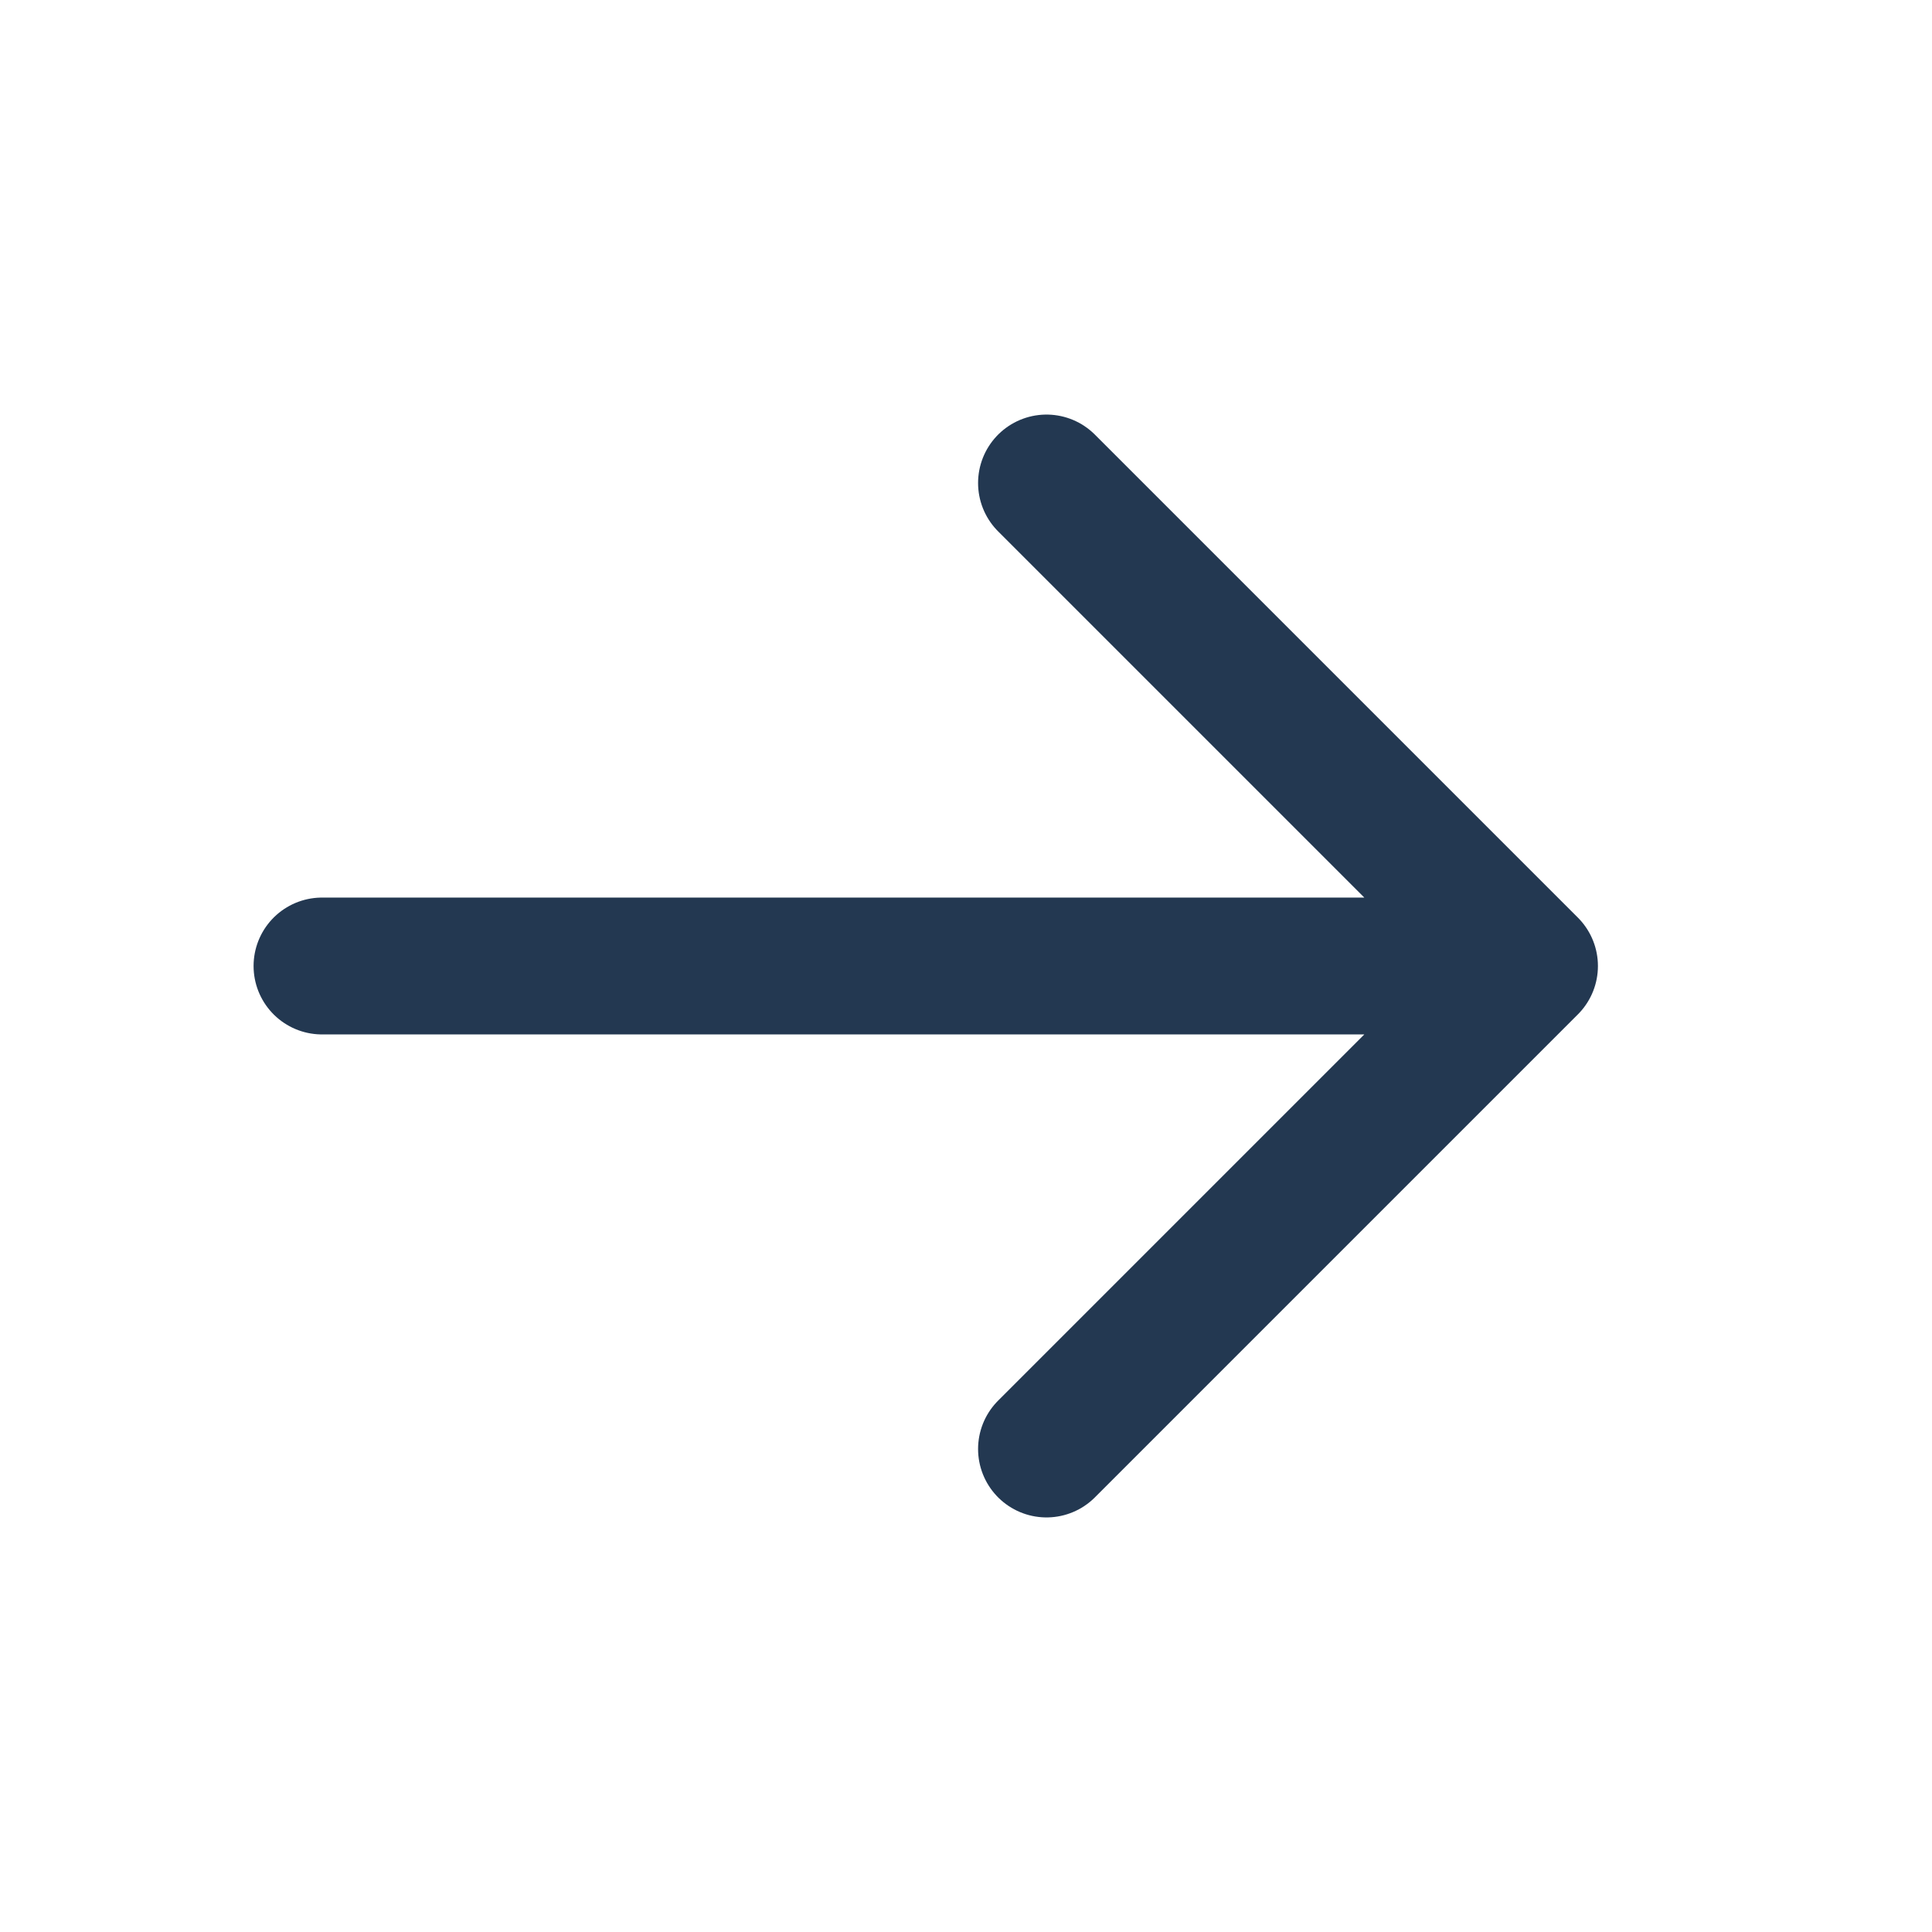
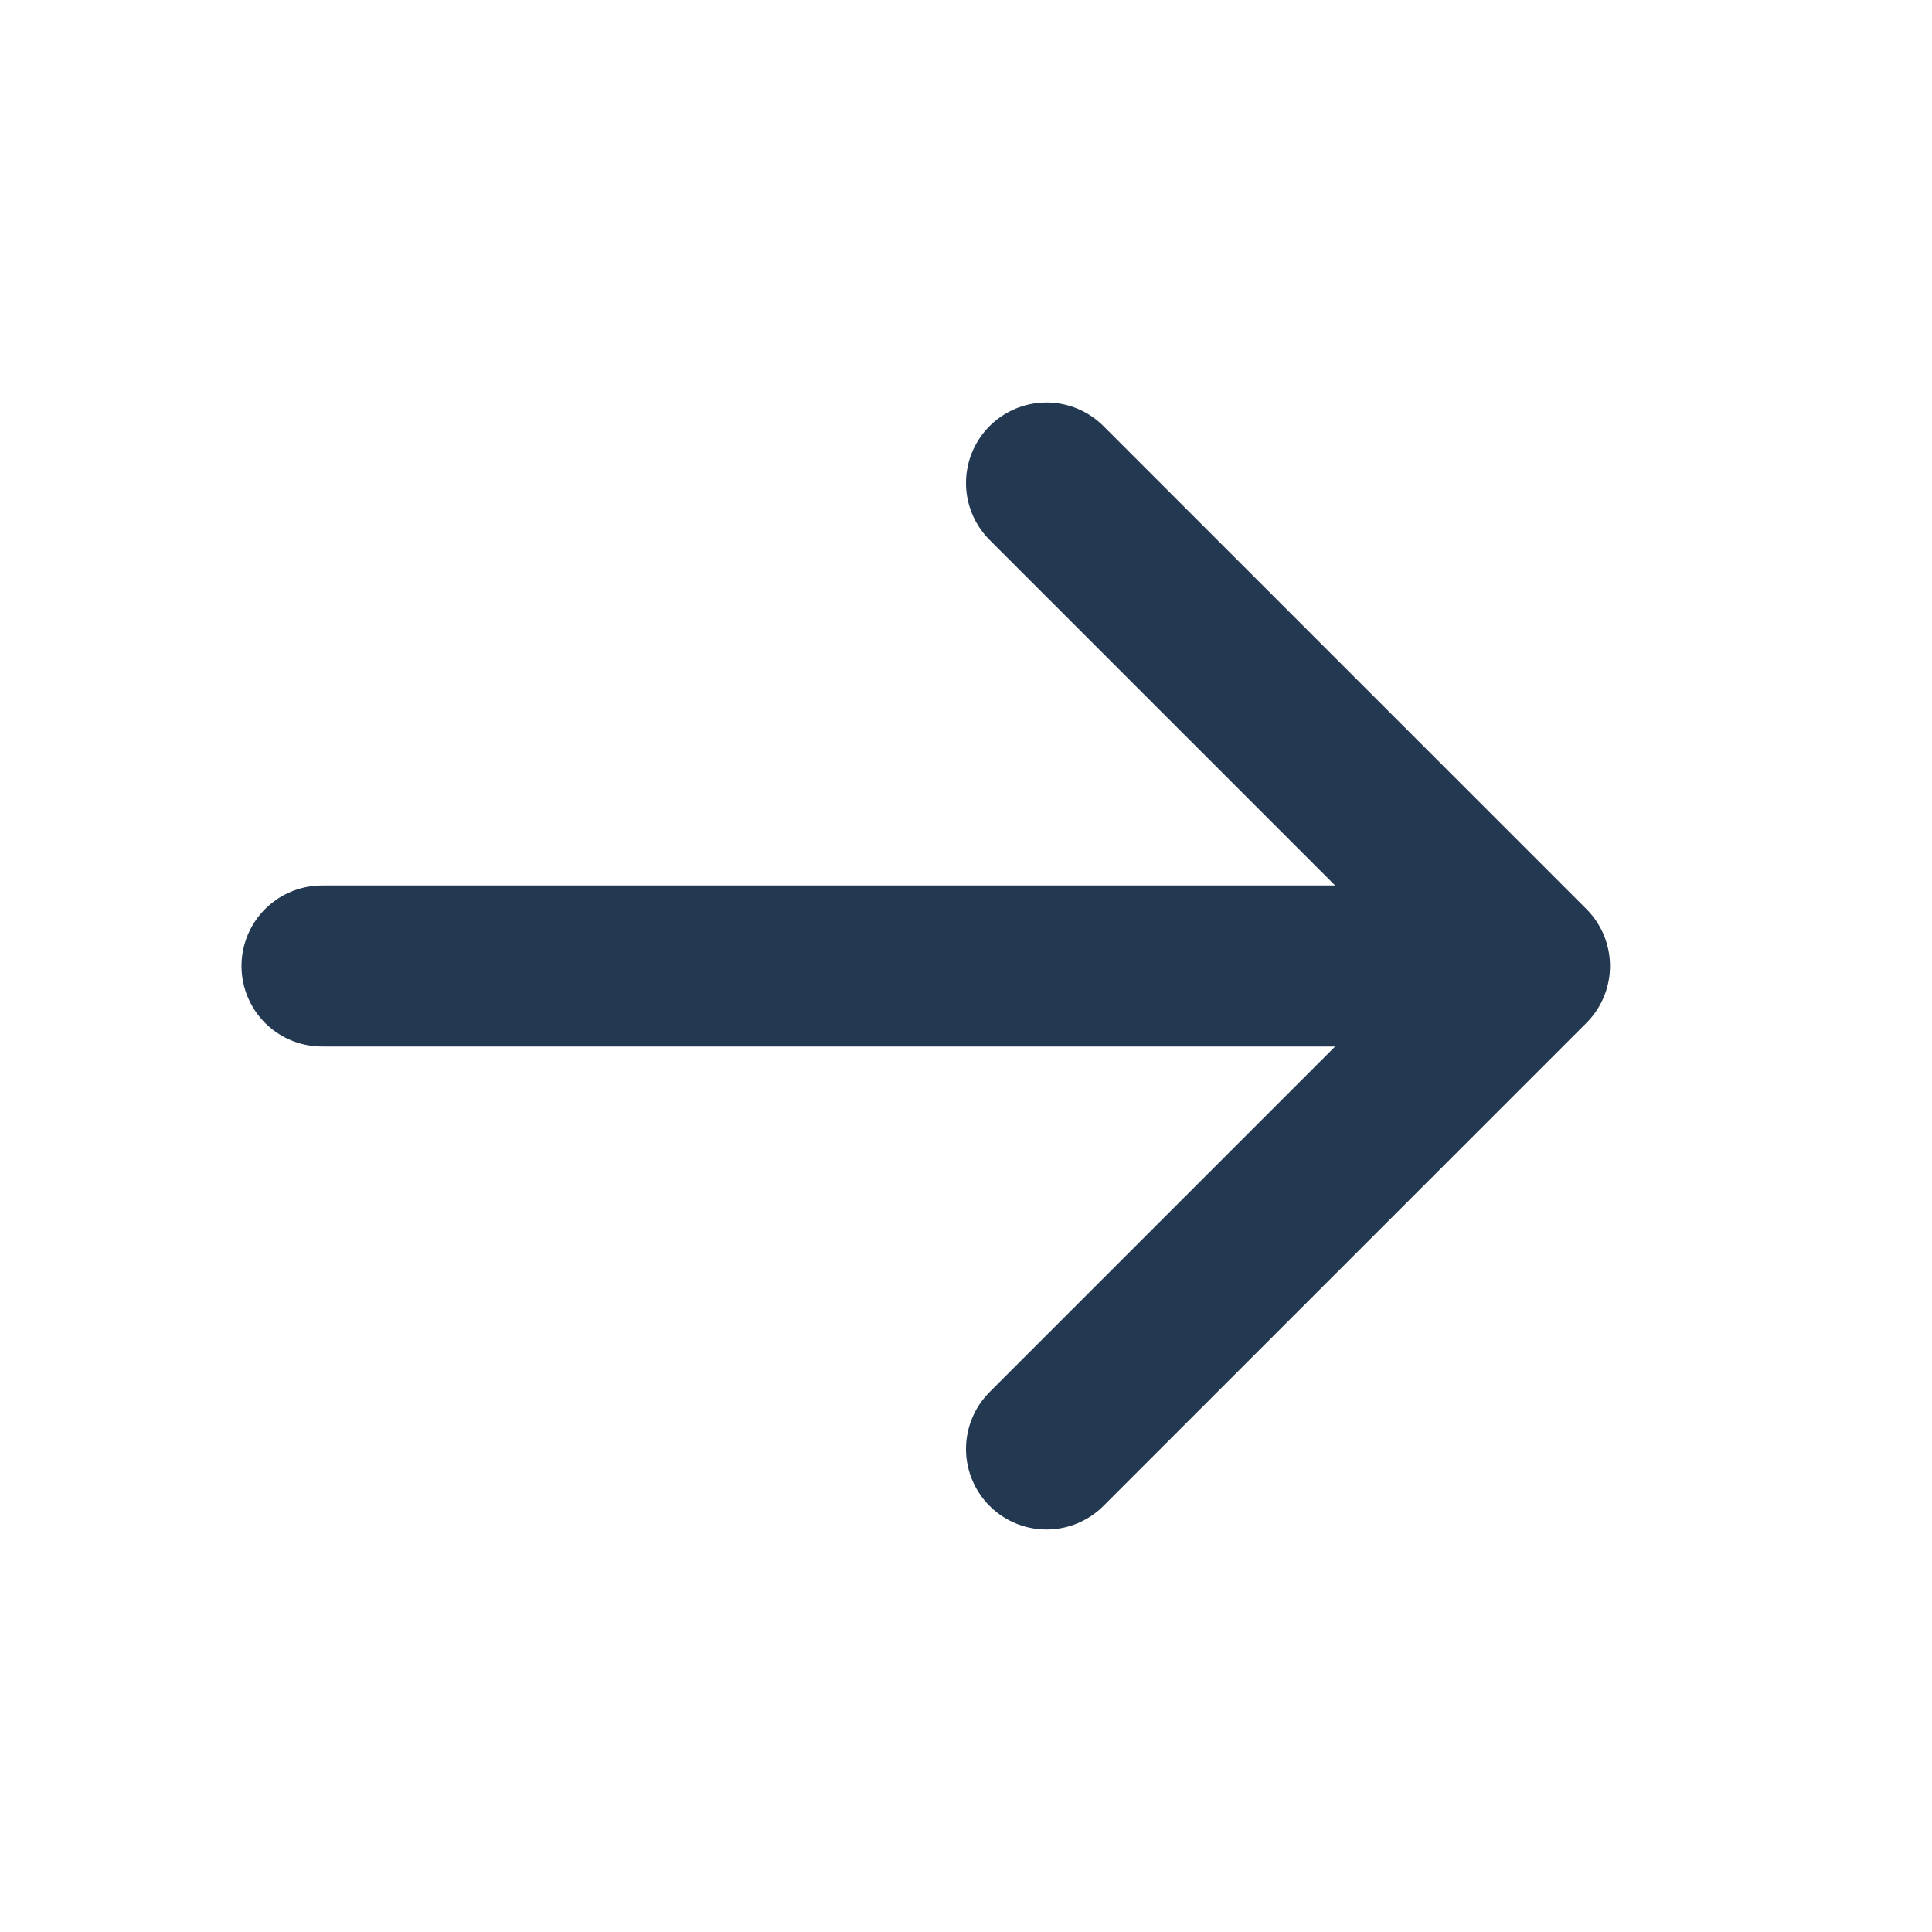
- <svg xmlns="http://www.w3.org/2000/svg" width="24" height="24" viewBox="0 0 24 24" fill="none" stroke="#233851" stroke-width="1.7" stroke-linecap="round" stroke-linejoin="round">
+ <svg xmlns="http://www.w3.org/2000/svg" width="24" height="24" viewBox="0 0 24 24" fill="none" stroke="#233851" stroke-width="2" stroke-linecap="round" stroke-linejoin="round">
  <path d="M4 12h15m-6-6 6 6-6 6" />
</svg>
